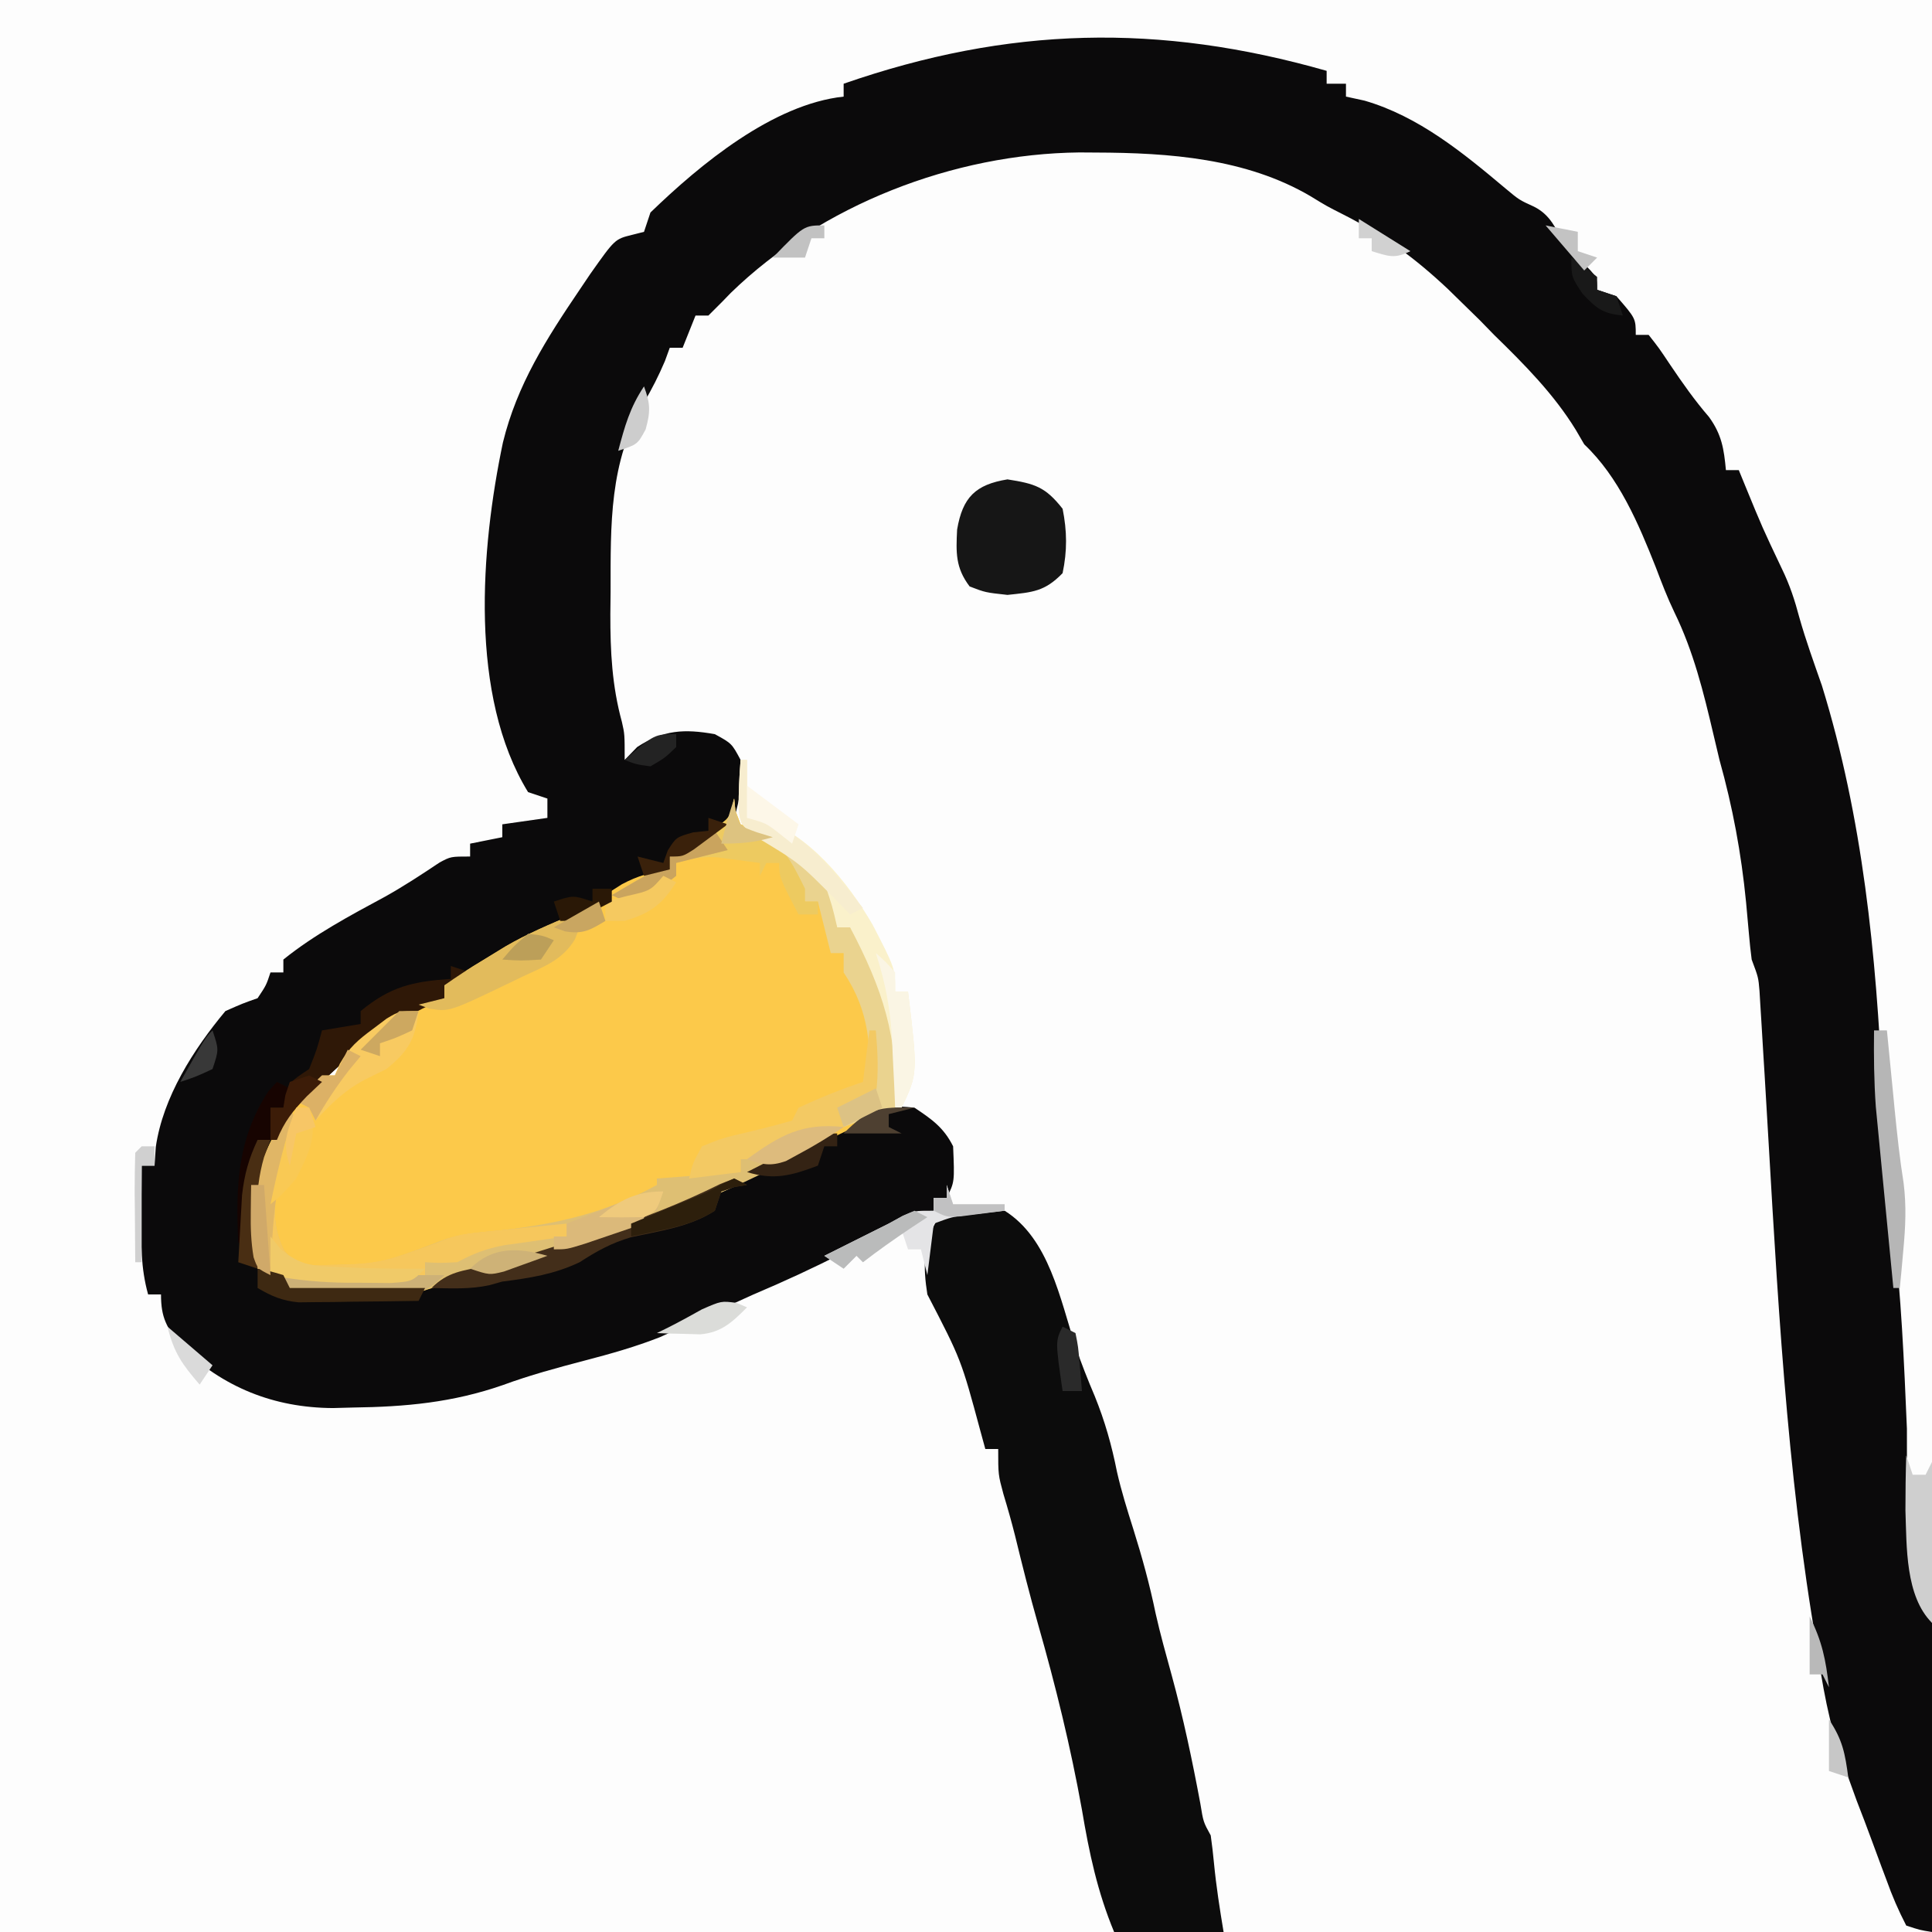
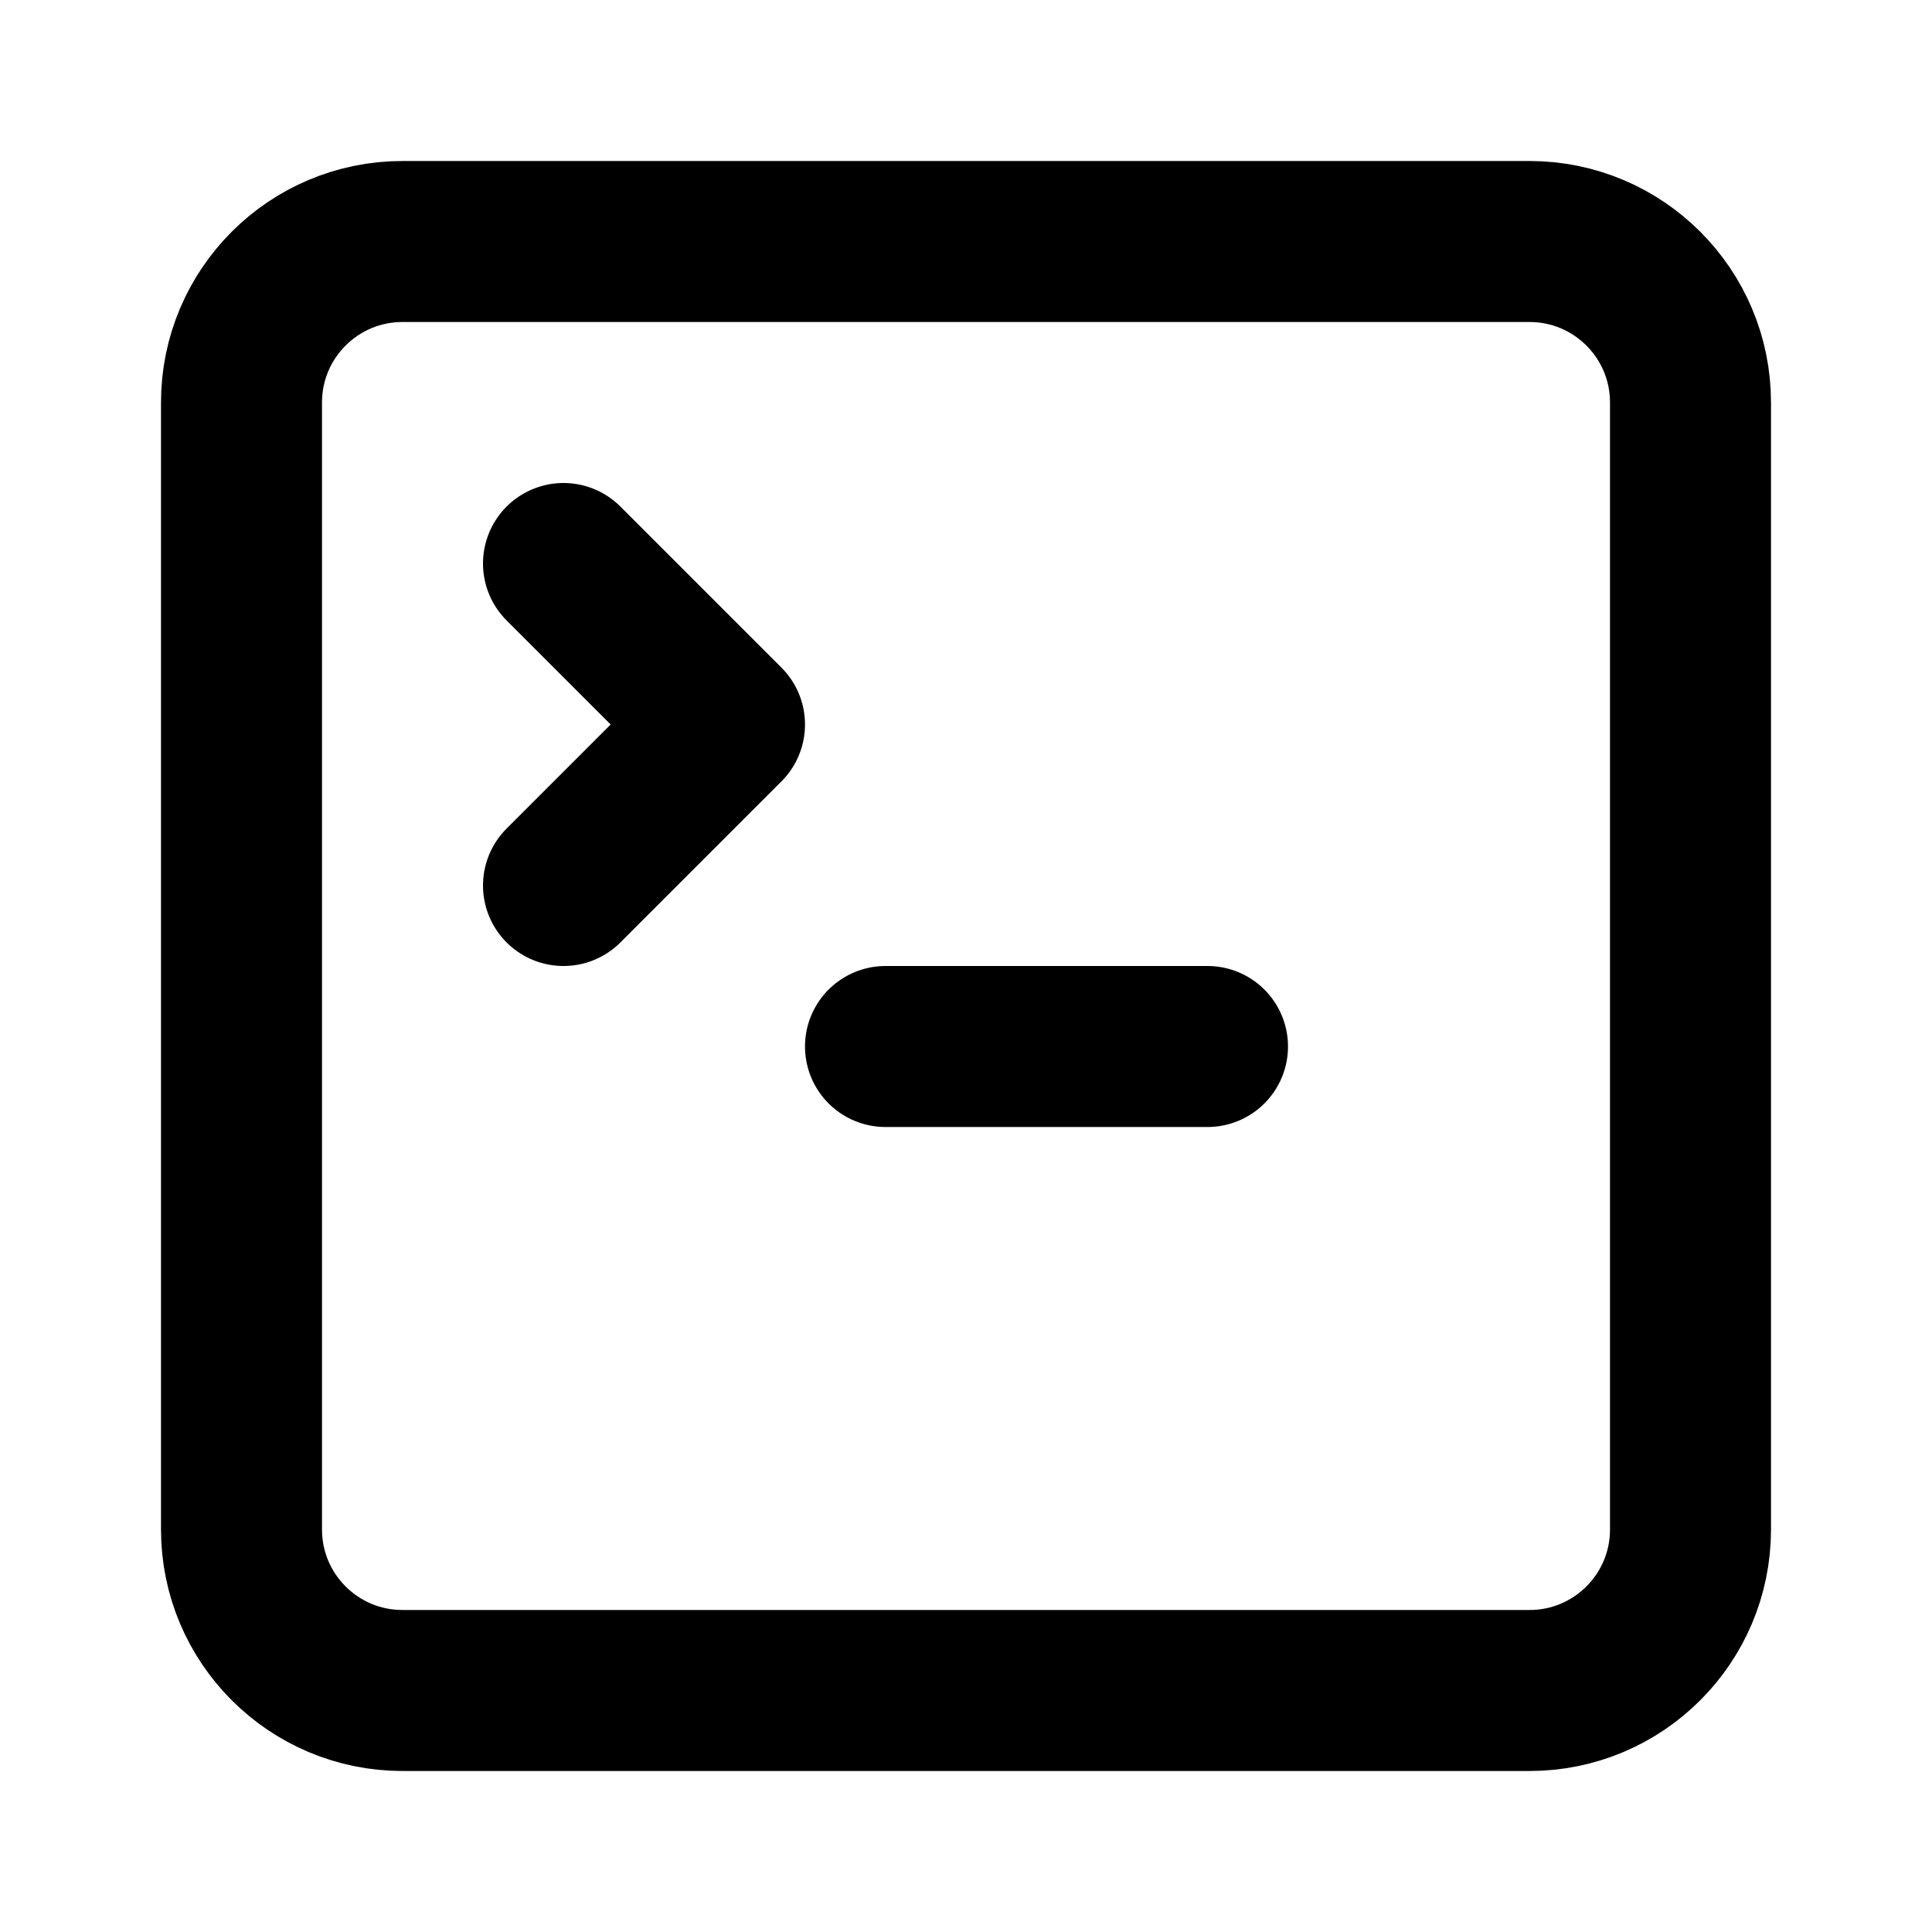
- <svg xmlns="http://www.w3.org/2000/svg" version="1.1" width="300" height="300">
-   <path d="M0 0 C99 0 198 0 300 0 C300 99 300 198 300 300 C201 300 102 300 0 300 C0 201 0 102 0 0 Z " fill="#FDFDFD" transform="translate(0,0)" />
-   <path d="M0 0 C99 0 198 0 300 0 C300 83.16 300 166.32 300 252 C293.913 245.913 295.516 231.022 295.166 222.683 C294.544 208.026 293.506 193.463 292.033 178.87 C291.326 171.781 290.794 164.744 290.562 157.625 C289.857 138.455 287.357 116.309 278.871 98.875 C277.546 96.023 276.826 93.028 276 90 C275.294 88.033 274.547 86.084 273.797 84.133 C272.424 80.458 271.217 76.728 270 73 C269.34 73 268.68 73 268 73 C267.536 71.639 267.536 71.639 267.062 70.25 C264.909 65.108 261.282 60.919 257.863 56.574 C256 54 256 54 256 52 C255.34 52 254.68 52 254 52 C252.656 50.007 251.325 48.006 250 46 C247.482 43.352 244.859 40.868 242.188 38.375 C240 36 240 36 240 33 C239.438 32.919 238.876 32.838 238.297 32.754 C235.264 31.759 233.614 30.078 231.25 27.938 C224.51 22.231 216.981 18.675 209 15 C209 14.34 209 13.68 209 13 C208.01 13 207.02 13 206 13 C206 12.34 206 11.68 206 11 C204.783 10.897 203.566 10.794 202.312 10.688 C198.43 10.272 194.8 9.472 191.023 8.488 C184.066 6.862 177.44 6.464 170.312 6.5 C168.49 6.502 168.49 6.502 166.63 6.504 C157.785 6.654 149.977 7.927 141.637 10.809 C137.996 12.001 134.788 12.574 131 13 C131 13.66 131 14.32 131 15 C130.466 15.219 129.933 15.438 129.383 15.664 C121.91 18.844 114.691 22.558 108.5 27.875 C106 30 106 30 104 30 C103.505 31.485 103.505 31.485 103 33 C98.543 37 98.543 37 96 37 C95.728 37.584 95.456 38.168 95.176 38.77 C94.018 40.967 92.73 42.746 91.188 44.688 C78.48 61.363 74.721 82.129 77.341 102.676 C77.759 105.422 78.234 108.147 78.75 110.875 C78.907 111.726 79.063 112.576 79.225 113.452 C80.232 118.225 81.22 120.713 85 124 C85 124.99 85 125.98 85 127 C81.535 127.495 81.535 127.495 78 128 C78 128.66 78 129.32 78 130 C76.35 130.33 74.7 130.66 73 131 C73 131.66 73 132.32 73 133 C71.927 133.516 70.855 134.031 69.75 134.562 C62.524 138.182 55.394 142.147 48.875 146.938 C46 149 46 149 44 149 C44 149.66 44 150.32 44 151 C42.539 152.508 42.539 152.508 40.625 154.125 C39.999 154.664 39.372 155.203 38.727 155.758 C37 157 37 157 35 157 C34.752 157.536 34.505 158.072 34.25 158.625 C33 161 33 161 31.125 163.688 C27.724 168.989 24.815 174.684 24 181 C23.34 181 22.68 181 22 181 C22.33 187.6 22.66 194.2 23 201 C23.66 201 24.32 201 25 201 C25.346 201.797 25.346 201.797 25.699 202.609 C29.015 209.791 33.191 213.002 40.367 216.136 C45.091 217.686 49.757 217.589 54.688 217.5 C55.743 217.491 56.799 217.482 57.886 217.472 C66.209 217.279 73.177 215.885 81 213 C86.024 211.514 91.083 210.185 96.156 208.879 C102.044 207.059 107.468 204.305 112.938 201.5 C116.647 199.616 120.322 197.767 124.25 196.375 C129.768 194.352 134.955 191.664 140.109 188.848 C142 188 142 188 145 188 C145 187.34 145 186.68 145 186 C145.66 186 146.32 186 147 186 C147.33 185.34 147.66 184.68 148 184 C148 184.99 148 185.98 148 187 C150.64 187 153.28 187 156 187 C156 187.33 156 187.66 156 188 C154.014 188.228 152.029 188.456 150.043 188.684 C147.806 188.972 147.806 188.972 145 190 C144.919 191.749 144.861 193.5 144.812 195.25 C144.778 196.225 144.743 197.199 144.707 198.203 C145.053 201.505 145.999 202.413 148 205 C148.987 207.668 149.873 210.282 150.688 213 C150.912 213.712 151.137 214.423 151.369 215.156 C152.432 218.618 153 221.347 153 225 C153.66 225 154.32 225 155 225 C157.743 234.084 160.37 243.169 162.616 252.39 C163.544 256.201 164.545 259.979 165.625 263.75 C167.199 269.435 168.094 275.178 169 281 C170.027 287.122 171.192 293.06 173 299 C173 299.33 173 299.66 173 300 C115.91 300 58.82 300 0 300 C0 201 0 102 0 0 Z " fill="#FDFDFD" transform="translate(0,0)" />
-   <path d="M0 0 C0 0.66 0 1.32 0 2 C0.99 2 1.98 2 3 2 C3 2.66 3 3.32 3 4 C3.949 4.206 4.897 4.412 5.875 4.625 C14.282 7.061 21.179 12.724 27.773 18.266 C29.901 20.043 29.901 20.043 32.199 21.09 C34.818 22.413 35.541 24.49 37 27 C38.33 28.33 38.33 28.33 39.688 29.688 C42 32 42 32 42 34 C42.99 34.33 43.98 34.66 45 35 C48 38.444 48 38.444 48 41 C48.66 41 49.32 41 50 41 C51.586 43.012 51.586 43.012 53.375 45.688 C55.288 48.521 57.138 51.159 59.375 53.75 C61.348 56.482 61.691 58.679 62 62 C62.66 62 63.32 62 64 62 C64.326 62.797 64.652 63.593 64.988 64.414 C67.666 70.941 67.666 70.941 70.688 77.312 C71.909 79.814 72.698 82.217 73.406 84.902 C74.416 88.468 75.68 91.951 76.902 95.449 C83.255 115.999 85.345 137.259 86.317 158.647 C86.646 165.745 87.149 172.763 87.992 179.82 C89.22 190.141 89.666 200.47 90.104 210.848 C90.095 226.356 90.095 226.356 94 241 C94.09 242.542 94.118 244.088 94.114 245.633 C94.113 246.594 94.113 247.555 94.113 248.545 C94.108 249.585 94.103 250.624 94.098 251.695 C94.096 253.289 94.096 253.289 94.093 254.915 C94.088 258.319 94.075 261.722 94.062 265.125 C94.057 267.428 94.053 269.732 94.049 272.035 C94.038 277.69 94.021 283.345 94 289 C92.1 288.694 92.1 288.694 90 288 C88.771 285.617 87.83 283.442 86.938 280.938 C86.679 280.252 86.421 279.566 86.155 278.859 C85.648 277.507 85.147 276.152 84.653 274.795 C83.901 272.728 83.107 270.677 82.312 268.625 C81.879 267.429 81.446 266.233 81 265 C80.617 263.983 80.617 263.983 80.227 262.945 C77.99 256.724 76.954 250.527 76 244 C75.773 242.609 75.545 241.219 75.316 239.828 C70.897 212.091 69.697 183.796 68.002 155.793 C67.942 154.831 67.883 153.868 67.821 152.876 C67.709 151.062 67.6 149.248 67.494 147.434 C67.444 146.628 67.393 145.822 67.341 144.992 C67.278 143.939 67.278 143.939 67.214 142.865 C67.039 140.773 67.039 140.773 66 138 C65.824 136.661 65.684 135.318 65.57 133.973 C65.499 133.187 65.428 132.401 65.354 131.591 C65.278 130.757 65.203 129.922 65.125 129.062 C64.377 121.46 63.059 114.363 61 107 C60.681 105.678 60.367 104.355 60.059 103.031 C58.521 96.475 56.964 90.145 53.992 84.062 C52.899 81.791 52.016 79.482 51.125 77.125 C48.427 70.31 45.384 63.098 40 58 C39.567 57.258 39.134 56.515 38.688 55.75 C35.265 50.172 30.67 45.55 26 41 C25.278 40.258 24.556 39.515 23.812 38.75 C22.42 37.389 22.42 37.389 21 36 C19.935 34.958 19.935 34.958 18.848 33.895 C13.762 29.098 8.786 25.443 2.543 22.289 C0 21 0 21 -2.512 19.461 C-12.521 13.584 -24.458 12.722 -35.812 12.688 C-36.671 12.682 -37.53 12.677 -38.414 12.671 C-57.941 12.885 -78.446 20.799 -92.527 34.484 C-92.972 34.943 -93.417 35.402 -93.875 35.875 C-94.576 36.576 -95.278 37.278 -96 38 C-96.66 38 -97.32 38 -98 38 C-98.66 39.65 -99.32 41.3 -100 43 C-100.66 43 -101.32 43 -102 43 C-102.371 44.021 -102.371 44.021 -102.75 45.062 C-103.728 47.36 -104.745 49.36 -106 51.5 C-111.424 60.877 -111.181 70.342 -111.188 80.938 C-111.2 82.066 -111.212 83.195 -111.225 84.357 C-111.235 90.169 -110.971 95.48 -109.431 101.1 C-109 103 -109 103 -109 107 C-108.041 106.01 -108.041 106.01 -107.062 105 C-102.97 102.327 -99.765 102.157 -95 103 C-92.375 104.438 -92.375 104.438 -91 107 C-90.725 110.193 -91.027 112.946 -92 116 C-94.91 119.153 -97.971 120.619 -102 122 C-102 122.66 -102 123.32 -102 124 C-103.671 124.804 -103.671 124.804 -105.375 125.625 C-108.712 127.285 -111.887 129.113 -115.062 131.062 C-118.934 133.427 -122.824 135.222 -127 137 C-129.136 138.289 -131.225 139.629 -133.301 141.012 C-135 142 -135 142 -137 142 C-137 142.66 -137 143.32 -137 144 C-137.652 144.303 -138.305 144.606 -138.977 144.918 C-146.698 148.619 -152.013 152.851 -158 159 C-158.487 159.438 -158.975 159.877 -159.477 160.328 C-163.718 164.982 -166.323 171.67 -166.375 177.938 C-166.24 180.72 -165.963 183.377 -165 186 C-164.01 186.33 -163.02 186.66 -162 187 C-161.505 187.99 -161.505 187.99 -161 189 C-157.937 189.054 -154.875 189.094 -151.812 189.125 C-150.516 189.15 -150.516 189.15 -149.193 189.176 C-144.56 189.211 -141.262 188.944 -137 187 C-135.654 186.678 -134.301 186.383 -132.945 186.105 C-117.376 182.794 -102.141 177.259 -88 170 C-86.537 169.271 -85.074 168.545 -83.609 167.82 C-79.731 165.898 -75.863 163.953 -72 162 C-69.147 160.573 -67.165 160.69 -64 161 C-61.3 162.8 -59.458 164.084 -58 167 C-57.769 172.538 -57.769 172.538 -59 175 C-59.66 175 -60.32 175 -61 175 C-61 175.66 -61 176.32 -61 177 C-62.011 177.423 -63.021 177.846 -64.062 178.281 C-67.785 179.877 -71.39 181.663 -75 183.5 C-79.607 185.845 -84.238 187.99 -89 190 C-90.836 190.827 -92.67 191.66 -94.5 192.5 C-95.923 193.146 -95.923 193.146 -97.375 193.805 C-99.421 194.736 -101.461 195.678 -103.5 196.625 C-107.334 198.131 -111.173 199.217 -115.156 200.254 C-119.46 201.383 -123.726 202.53 -127.902 204.07 C-135.722 206.788 -143.01 207.455 -151.25 207.562 C-152.255 207.589 -153.261 207.616 -154.297 207.643 C-163.456 207.599 -171.356 204.443 -178 198 C-180.118 195.005 -181 193.693 -181 190 C-181.66 190 -182.32 190 -183 190 C-184.15 185.91 -184.111 181.968 -184.062 177.75 C-184.058 177.005 -184.053 176.26 -184.049 175.492 C-184.037 173.661 -184.019 171.831 -184 170 C-183.34 170 -182.68 170 -182 170 C-181.907 168.577 -181.907 168.577 -181.812 167.125 C-180.696 159.359 -175.946 151.935 -171 146 C-168.312 144.812 -168.312 144.812 -166 144 C-164.656 141.983 -164.656 141.983 -164 140 C-163.34 140 -162.68 140 -162 140 C-162 139.34 -162 138.68 -162 138 C-157.19 134.123 -151.63 131.159 -146.207 128.234 C-143.287 126.601 -140.507 124.777 -137.727 122.918 C-136 122 -136 122 -133 122 C-133 121.34 -133 120.68 -133 120 C-130.525 119.505 -130.525 119.505 -128 119 C-128 118.34 -128 117.68 -128 117 C-125.69 116.67 -123.38 116.34 -121 116 C-121 115.01 -121 114.02 -121 113 C-121.99 112.67 -122.98 112.34 -124 112 C-133.183 97.035 -131.365 74.183 -127.906 57.707 C-125.711 48.729 -121.149 41.607 -116 34 C-115.186 32.792 -115.186 32.792 -114.355 31.559 C-110.518 26.128 -110.518 26.128 -107.887 25.477 C-107.264 25.319 -106.641 25.162 -106 25 C-105.505 23.515 -105.505 23.515 -105 22 C-97.238 14.49 -85.97 5.181 -75 4 C-75 3.34 -75 2.68 -75 2 C-49.397 -6.89 -26.041 -7.44 0 0 Z " fill="#0B0A0B" transform="translate(206,11)" />
-   <path d="M0 0 C0.062 0.619 0.124 1.238 0.188 1.875 C0.59 2.927 0.59 2.927 1 4 C1.681 4.268 2.361 4.536 3.062 4.812 C7.896 6.767 12.673 10.206 14.957 15.016 C15.5 16.938 15.5 16.938 16 20 C16.66 20 17.32 20 18 20 C21.955 27.5 25.208 34.169 25.078 42.793 C25.061 44.261 25.061 44.261 25.044 45.759 C25.029 46.498 25.015 47.238 25 48 C24.345 48.312 23.69 48.625 23.016 48.946 C20.01 50.38 17.005 51.815 14 53.25 C12.97 53.741 11.94 54.232 10.879 54.738 C9.867 55.222 8.855 55.705 7.812 56.203 C6.805 56.683 5.797 57.164 4.759 57.658 C2.533 58.741 0.357 59.875 -1.824 61.043 C-7.245 63.769 -13.063 65.528 -18.817 67.409 C-20.8 68.058 -22.78 68.717 -24.76 69.377 C-31.404 71.579 -38.062 73.647 -44.835 75.42 C-46.574 75.886 -48.292 76.431 -50 77 C-51.481 77.081 -52.966 77.108 -54.449 77.098 C-55.297 77.094 -56.144 77.091 -57.018 77.088 C-57.899 77.08 -58.78 77.071 -59.688 77.062 C-60.58 77.058 -61.473 77.053 -62.393 77.049 C-64.595 77.037 -66.798 77.021 -69 77 C-69.33 76.01 -69.66 75.02 -70 74 C-72.015 73.267 -72.015 73.267 -74 73 C-76.334 64.358 -74.912 58.568 -70.66 50.688 C-68.699 47.513 -66.939 45.286 -64 43 C-63.34 43 -62.68 43 -62 43 C-61.746 42.404 -61.492 41.809 -61.23 41.195 C-58.519 36.358 -53.259 33.125 -48 31.625 C-47.01 31.419 -46.02 31.212 -45 31 C-45 30.34 -45 29.68 -45 29 C-43.004 27.587 -41.032 26.313 -38.938 25.062 C-37.812 24.373 -36.687 23.683 -35.527 22.973 C-32.143 21.002 -28.603 19.533 -25 18 C-22.427 16.501 -19.934 14.913 -17.43 13.305 C-14.919 11.957 -12.805 11.409 -10 11 C-10 10.34 -10 9.68 -10 9 C-7.763 7.378 -5.423 5.977 -3.066 4.535 C-0.713 3.093 -0.713 3.093 0 0 Z " fill="#FCC94A" transform="translate(114,124)" />
-   <path d="M0 0 C6.92 4.345 8.603 13.74 11.02 21.109 C11.911 23.737 12.916 26.26 14 28.812 C15.573 32.698 16.625 36.418 17.438 40.52 C18.13 43.572 19.057 46.516 20 49.5 C21.357 53.821 22.527 58.083 23.441 62.516 C24.168 65.749 25.059 68.929 25.938 72.125 C27.742 78.716 29.131 85.335 30.387 92.051 C30.851 94.916 30.851 94.916 32 97 C32.203 98.412 32.365 99.83 32.5 101.25 C32.852 104.892 33.394 108.365 34 112 C28.39 112 22.78 112 17 112 C14.391 105.715 13.124 99.691 12 93 C10.242 83.234 7.92 73.783 5.199 64.25 C3.899 59.689 2.747 55.097 1.625 50.488 C1.076 48.304 0.466 46.155 -0.188 44 C-1 41 -1 41 -1 37 C-1.66 37 -2.32 37 -3 37 C-3.254 36.071 -3.508 35.141 -3.77 34.184 C-6.754 23.118 -6.754 23.118 -12 13 C-12.67 8.77 -12.683 5.167 -10.5 1.438 C-6.984 -0.584 -3.893 -0.841 0 0 Z " fill="#0C0C0C" transform="translate(156,188)" />
-   <path d="M0 0 C1 2 1 2 0.441 4.102 C0.151 4.934 -0.139 5.767 -0.438 6.625 C-2.084 11.875 -3.524 17.036 -0.867 22.203 C0.925 24.27 0.925 24.27 3.891 24.461 C13.678 24.371 13.678 24.371 22.707 20.988 C25.92 19.604 29.179 19.398 32.625 19.062 C41.386 18.086 49.204 16.308 57 12 C57 11.67 57 11.34 57 11 C61.29 10.67 65.58 10.34 70 10 C70 9.34 70 8.68 70 8 C75.506 4.504 79.408 2.299 86 3 C72.926 11.716 57.488 17.278 42.688 22.25 C41.673 22.592 40.659 22.933 39.614 23.285 C34.399 25.003 29.235 26.511 23.851 27.597 C21.785 28.012 21.785 28.012 19 29 C17.519 29.081 16.034 29.108 14.551 29.098 C13.703 29.094 12.856 29.091 11.982 29.088 C11.101 29.08 10.22 29.071 9.312 29.062 C8.42 29.058 7.527 29.053 6.607 29.049 C4.405 29.037 2.202 29.021 0 29 C-0.33 28.01 -0.66 27.02 -1 26 C-3.015 25.267 -3.015 25.267 -5 25 C-7.672 15.109 -4.99 8.777 0 0 Z " fill="#DEBF73" transform="translate(45,172)" />
-   <path d="M0 0 C4.259 0.672 5.884 1.153 8.562 4.562 C9.26 8.028 9.291 11.1 8.562 14.562 C5.787 17.422 3.937 17.523 0 17.938 C-3.438 17.562 -3.438 17.562 -5.875 16.625 C-8.077 13.719 -7.997 11.37 -7.816 7.793 C-6.962 2.764 -4.947 0.81 0 0 Z " fill="#161616" transform="translate(156.4375,74.4375)" />
-   <path d="M0 0 C1 2 1 2 0.441 4.102 C0.151 4.934 -0.139 5.767 -0.438 6.625 C-2.084 11.875 -3.524 17.036 -0.867 22.203 C0.925 24.27 0.925 24.27 3.891 24.461 C13.751 24.273 13.751 24.273 22.913 20.969 C25.143 19.934 26.89 19.611 29.328 19.367 C30.527 19.242 30.527 19.242 31.75 19.113 C32.987 18.995 32.987 18.995 34.25 18.875 C35.09 18.789 35.931 18.702 36.797 18.613 C38.864 18.402 40.932 18.2 43 18 C43 18.66 43 19.32 43 20 C42.108 20.121 41.216 20.242 40.297 20.367 C39.126 20.535 37.956 20.702 36.75 20.875 C35.59 21.037 34.43 21.2 33.234 21.367 C30.385 21.925 28.516 22.652 26 24 C23.25 24.125 23.25 24.125 21 24 C21 24.66 21 25.32 21 26 C17.919 27.541 14.69 27.143 11.312 27.125 C10.617 27.129 9.922 27.133 9.205 27.137 C4.705 27.128 0.44 26.733 -4 26 C-6.374 21.4 -6.902 17.052 -6 12 C-4.278 7.835 -2.226 3.915 0 0 Z M43 17 C45 18 45 18 45 18 Z " fill="#F6C75C" transform="translate(45,172)" />
-   <path d="M0 0 C0.33 0 0.66 0 1 0 C1 2.97 1 5.94 1 9 C2.021 9.062 2.021 9.062 3.062 9.125 C10.491 11.338 16.704 19.036 20.484 25.562 C24 32.357 24 32.357 24 36 C24.66 36 25.32 36 26 36 C27.517 48.67 27.517 48.67 25 54 C24.67 54 24.34 54 24 54 C23.902 53.022 23.804 52.043 23.703 51.035 C22.923 44.197 22.134 38.015 18.902 31.832 C17.955 29.909 17.45 28.091 17 26 C16.34 26 15.68 26 15 26 C14.781 25.481 14.562 24.961 14.336 24.426 C11.552 18.303 8.538 14.461 2.125 11.812 C0 10 0 10 -0.309 7.594 C-0.312 5.043 -0.215 2.541 0 0 Z " fill="#FAF1CB" transform="translate(115,118)" />
-   <path d="M0 0 C3.683 1.841 5.47 2.88 8 6 C9.25 9.75 9.25 9.75 10 13 C10.66 13 11.32 13 12 13 C17.037 22.553 19.551 30.085 19 41 C16.36 41.99 13.72 42.98 11 44 C10.505 42.515 10.505 42.515 10 41 C11.65 40.34 13.3 39.68 15 39 C15.257 31.771 15.137 26.205 11 20 C11 19.01 11 18.02 11 17 C10.34 17 9.68 17 9 17 C8.34 14.36 7.68 11.72 7 9 C6.34 9 5.68 9 5 9 C3.35 6.03 1.7 3.06 0 0 Z " fill="#EAD38F" transform="translate(120,131)" />
-   <path d="M0 0 C0.99 0.33 1.98 0.66 3 1 C1.02 1.99 1.02 1.99 -1 3 C-1 3.66 -1 4.32 -1 5 C-1.652 5.303 -2.305 5.606 -2.977 5.918 C-10.698 9.619 -16.013 13.851 -22 20 C-22.557 20.516 -23.114 21.031 -23.688 21.562 C-25.214 23.235 -26.078 24.942 -27 27 C-27.33 27 -27.66 27 -28 27 C-28 25.35 -28 23.7 -28 22 C-27.34 22 -26.68 22 -26 22 C-25.845 21.072 -25.845 21.072 -25.688 20.125 C-25 18 -25 18 -22 16 C-20.787 12.946 -20.787 12.946 -20 10 C-18.02 9.67 -16.04 9.34 -14 9 C-14 8.34 -14 7.68 -14 7 C-9.38 3.189 -5.933 2.409 0 2 C0 1.34 0 0.68 0 0 Z " fill="#2F1807" transform="translate(70,150)" />
-   <path d="M0 0 C0.33 0 0.66 0 1 0 C1.285 3.378 1.462 6.633 1 10 C-1.5 12 -1.5 12 -4 13 C-4 13.66 -4 14.32 -4 15 C-4.592 15.11 -5.183 15.219 -5.793 15.332 C-10.457 16.268 -13.991 17.327 -18 20 C-18.66 20 -19.32 20 -20 20 C-20 20.66 -20 21.32 -20 22 C-23.96 22.495 -23.96 22.495 -28 23 C-27.441 20.637 -27.441 20.637 -26 18 C-22.777 16.707 -22.777 16.707 -18.938 15.812 C-16.613 15.258 -14.296 14.665 -12 14 C-11.67 13.34 -11.34 12.68 -11 12 C-7.708 10.476 -4.441 9.147 -1 8 C-0.67 5.36 -0.34 2.72 0 0 Z " fill="#F3C963" transform="translate(135,160)" />
-   <path d="M0 0 C0.33 0.99 0.66 1.98 1 3 C0.381 3.083 -0.237 3.165 -0.875 3.25 C-1.576 3.498 -2.277 3.745 -3 4 C-3.233 4.601 -3.467 5.201 -3.707 5.82 C-5.613 9.033 -8.539 10.107 -11.812 11.625 C-12.429 11.924 -13.046 12.223 -13.682 12.531 C-23.241 17.123 -23.241 17.123 -26.312 16.625 C-27.148 16.316 -27.148 16.316 -28 16 C-26.68 15.67 -25.36 15.34 -24 15 C-24 14.34 -24 13.68 -24 13 C-22.004 11.587 -20.032 10.313 -17.938 9.062 C-16.812 8.373 -15.687 7.683 -14.527 6.973 C-11.128 4.996 -7.636 3.491 -4 2 C-2.66 1.347 -1.323 0.688 0 0 Z " fill="#E2BB5C" transform="translate(93,140)" />
-   <path d="M0 0 C0.062 0.619 0.124 1.238 0.188 1.875 C0.456 2.576 0.724 3.277 1 4 C1.742 4.247 2.485 4.495 3.25 4.75 C7.353 6.615 9.056 10.029 11 14 C11 14.66 11 15.32 11 16 C11.66 16 12.32 16 13 16 C13 16.66 13 17.32 13 18 C12.01 18 11.02 18 10 18 C7 12.25 7 12.25 7 10 C6.34 10 5.68 10 5 10 C4.67 10.66 4.34 11.32 4 12 C4 11.34 4 10.68 4 10 C2.585 9.803 1.168 9.618 -0.25 9.438 C-1.039 9.333 -1.828 9.229 -2.641 9.121 C-5.005 9 -6.751 9.304 -9 10 C-9 10.66 -9 11.32 -9 12 C-14.142 16.09 -14.142 16.09 -17.375 15.75 C-17.911 15.502 -18.448 15.255 -19 15 C-12.25 11 -12.25 11 -10 11 C-10 10.34 -10 9.68 -10 9 C-7.763 7.378 -5.423 5.977 -3.066 4.535 C-0.713 3.093 -0.713 3.093 0 0 Z " fill="#EDCA60" transform="translate(114,124)" />
-   <path d="M0 0 C0.66 0.33 1.32 0.66 2 1 C1.361 1.103 0.721 1.206 0.062 1.312 C-0.618 1.539 -1.299 1.766 -2 2 C-2.33 2.99 -2.66 3.98 -3 5 C-6.906 7.535 -11.546 8.13 -16.027 9.121 C-19.085 10.025 -21.337 11.272 -24 13 C-27.955 14.874 -31.672 15.449 -36 16 C-36.66 16.186 -37.32 16.371 -38 16.562 C-40.998 17.218 -43.944 17.059 -47 17 C-44.459 14.459 -42.139 14.317 -38.706 13.612 C-33.587 12.454 -28.619 10.789 -23.625 9.188 C-22.036 8.692 -22.036 8.692 -20.414 8.186 C-14.077 6.163 -8.121 3.803 -2.158 0.849 C-1.446 0.569 -0.734 0.289 0 0 Z " fill="#432E1A" transform="translate(114,183)" />
-   <path d="M0 0 C-0.482 4.341 -1.612 6.253 -5 9 C-5.969 9.474 -6.939 9.949 -7.938 10.438 C-11.32 12.163 -13.445 14.219 -16 17 C-16.33 16.34 -16.66 15.68 -17 15 C-17.66 14.67 -18.32 14.34 -19 14 C-17.71 12.624 -16.373 11.292 -15 10 C-14.34 10 -13.68 10 -13 10 C-12.751 9.407 -12.502 8.814 -12.246 8.203 C-10.82 5.682 -9.384 4.462 -7.062 2.75 C-6.028 1.969 -6.028 1.969 -4.973 1.172 C-3 0 -3 0 0 0 Z " fill="#F8CA61" transform="translate(65,157)" />
-   <path d="M0 0 C0.33 0.99 0.66 1.98 1 3 C3.64 3 6.28 3 9 3 C9 3.33 9 3.66 9 4 C7.014 4.228 5.029 4.456 3.043 4.684 C0.806 4.972 0.806 4.972 -2 6 C-2.33 8.64 -2.66 11.28 -3 14 C-3.33 12.68 -3.66 11.36 -4 10 C-4.66 10 -5.32 10 -6 10 C-6.33 9.01 -6.66 8.02 -7 7 C-8.98 8.65 -10.96 10.3 -13 12 C-13.33 11.67 -13.66 11.34 -14 11 C-14.66 11.66 -15.32 12.32 -16 13 C-16.99 12.34 -17.98 11.68 -19 11 C-15.667 9.333 -12.333 7.667 -9 6 C-8.294 5.616 -7.587 5.232 -6.859 4.836 C-5 4 -5 4 -2 4 C-2 3.34 -2 2.68 -2 2 C-1.34 2 -0.68 2 0 2 C0 1.34 0 0.68 0 0 Z " fill="#E4E4E6" transform="translate(147,184)" />
-   <path d="M0 0 C0.33 0.99 0.66 1.98 1 3 C1.66 3 2.32 3 3 3 C3.33 2.34 3.66 1.68 4 1 C4 9.25 4 17.5 4 26 C-0.161 21.839 0.079 14.183 -0.125 8.539 C-0.125 5.69 -0.091 2.848 0 0 Z " fill="#CFCFCF" transform="translate(296,226)" />
-   <path d="M0 0 C0.66 0 1.32 0 2 0 C2.055 0.569 2.111 1.138 2.168 1.725 C2.423 4.338 2.68 6.95 2.938 9.562 C3.025 10.458 3.112 11.353 3.201 12.275 C3.581 16.114 3.985 19.908 4.594 23.719 C5.03 27.246 4.89 30.403 4.562 33.938 C4.461 35.081 4.359 36.224 4.254 37.402 C4.17 38.26 4.086 39.117 4 40 C3.67 40 3.34 40 3 40 C2.568 35.59 2.141 31.179 1.718 26.768 C1.574 25.27 1.429 23.773 1.282 22.275 C1.07 20.111 0.863 17.946 0.656 15.781 C0.531 14.483 0.405 13.184 0.275 11.846 C-0.009 7.87 -0.047 3.984 0 0 Z " fill="#B6B6B6" transform="translate(291,160)" />
-   <path d="M0 0 C1 2 1 2 0.477 3.891 C0.196 4.669 -0.085 5.448 -0.375 6.25 C-2.457 12.733 -2.717 19.234 -3 26 C-3.66 25.67 -4.32 25.34 -5 25 C-7.375 17.797 -6.365 12.144 -3 5.438 C-2.017 3.616 -1.023 1.8 0 0 Z " fill="#E0B666" transform="translate(45,172)" />
-   <path d="M0 0 C-0.33 0.99 -0.66 1.98 -1 3 C-1.66 3 -2.32 3 -3 3 C-3 3.66 -3 4.32 -3 5 C-4.957 5.67 -6.916 6.336 -8.875 7 C-9.966 7.371 -11.056 7.742 -12.18 8.125 C-15 9 -15 9 -17 9 C-17 8.34 -17 7.68 -17 7 C-16.34 7 -15.68 7 -15 7 C-15 6.34 -15 5.68 -15 5 C-12.877 4.163 -10.751 3.33 -8.625 2.5 C-7.442 2.036 -6.258 1.572 -5.039 1.094 C-2 0 -2 0 0 0 Z " fill="#DBB97A" transform="translate(103,185)" />
-   <path d="M0 0 C0.33 0 0.66 0 1 0 C1 2.97 1 5.94 1 9 C2.021 9.062 2.021 9.062 3.062 9.125 C9.939 11.173 14.632 17.592 19 23 C18.34 23.33 17.68 23.66 17 24 C16.319 23.299 15.639 22.598 14.938 21.875 C9.102 15.956 9.102 15.956 2.062 11.75 C0 10 0 10 -0.305 7.598 C-0.312 5.045 -0.215 2.543 0 0 Z " fill="#F7EDCF" transform="translate(115,118)" />
-   <path d="M0 0 C8.25 0 16.5 0 25 0 C22.72 2.28 21.131 2.938 17.915 3.114 C17.135 3.108 16.355 3.103 15.551 3.098 C14.703 3.094 13.856 3.091 12.982 3.088 C12.101 3.08 11.22 3.071 10.312 3.062 C9.42 3.058 8.527 3.053 7.607 3.049 C5.405 3.037 3.202 3.021 1 3 C0.67 2.01 0.34 1.02 0 0 Z " fill="#CDB177" transform="translate(44,198)" />
-   <path d="M0 0 C0.777 0.967 0.777 0.967 1.57 1.953 C4.746 4.628 6.766 4.591 10.875 4.75 C12.069 4.807 13.262 4.863 14.492 4.922 C17.663 4.992 20.828 5.019 24 5 C22 7 22 7 18.516 7.23 C17.094 7.226 15.672 7.212 14.25 7.188 C13.546 7.187 12.842 7.186 12.117 7.186 C7.979 7.151 4.075 6.801 0 6 C0 4.02 0 2.04 0 0 Z " fill="#F0CA68" transform="translate(42,192)" />
-   <path d="M0 0 C1.5 1.312 1.5 1.312 3 3 C3 3.99 3 4.98 3 6 C3.66 6 4.32 6 5 6 C6.517 18.67 6.517 18.67 4 24 C3.67 24 3.34 24 3 24 C2.927 22.281 2.927 22.281 2.852 20.527 C2.776 18.997 2.701 17.467 2.625 15.938 C2.579 14.809 2.579 14.809 2.531 13.658 C2.279 8.81 1.508 4.617 0 0 Z " fill="#FAF5E4" transform="translate(136,148)" />
-   <path d="M0 0 C0.66 0.33 1.32 0.66 2 1 C1.67 1.99 1.34 2.98 1 4 C0.34 4 -0.32 4 -1 4 C-1 5.65 -1 7.3 -1 9 C-1.66 9 -2.32 9 -3 9 C-3.66 14.28 -4.32 19.56 -5 25 C-5.33 25 -5.66 25 -6 25 C-6.396 16.339 -6.191 8.846 -1.312 1.438 C-0.879 0.963 -0.446 0.489 0 0 Z " fill="#170401" transform="translate(43,168)" />
-   <path d="M0 0 C0.66 0 1.32 0 2 0 C3.43 4.289 1.968 7.056 0 11 C-2.188 13.5 -2.188 13.5 -4 15 C-2.932 9.886 -1.769 4.928 0 0 Z " fill="#F9C954" transform="translate(46,172)" />
-   <path d="M0 0 C0.66 0.99 1.32 1.98 2 3 C-0.64 3.66 -3.28 4.32 -6 5 C-6 5.66 -6 6.32 -6 7 C-11.142 11.09 -11.142 11.09 -14.375 10.75 C-14.911 10.502 -15.447 10.255 -16 10 C-9.25 6 -9.25 6 -7 6 C-7 5.34 -7 4.68 -7 4 C-4.69 2.68 -2.38 1.36 0 0 Z " fill="#CAA45E" transform="translate(111,129)" />
-   <path d="M0 0 C1.938 0.375 1.938 0.375 4 1 C4.33 1.66 4.66 2.32 5 3 C11.93 3 18.86 3 26 3 C25.67 3.66 25.34 4.32 25 5 C21.583 5.058 18.167 5.094 14.75 5.125 C13.298 5.15 13.298 5.15 11.816 5.176 C10.415 5.185 10.415 5.185 8.984 5.195 C8.126 5.206 7.267 5.216 6.382 5.227 C3.821 4.983 2.205 4.29 0 3 C0 2.01 0 1.02 0 0 Z " fill="#3E2912" transform="translate(40,197)" />
-   <path d="M0 0 C0.66 0.33 1.32 0.66 2 1 C1.361 1.103 0.721 1.206 0.062 1.312 C-0.618 1.539 -1.299 1.766 -2 2 C-2.33 2.99 -2.66 3.98 -3 5 C-5.773 6.755 -8.557 7.468 -11.75 8.125 C-12.549 8.293 -13.348 8.46 -14.172 8.633 C-14.775 8.754 -15.378 8.875 -16 9 C-16 8.34 -16 7.68 -16 7 C-15.18 6.662 -14.36 6.325 -13.516 5.977 C-12.438 5.531 -11.36 5.085 -10.25 4.625 C-8.649 3.964 -8.649 3.964 -7.016 3.289 C-4.086 2.091 -4.086 2.091 -1.734 0.773 C-1.162 0.518 -0.59 0.263 0 0 Z " fill="#2D1F0C" transform="translate(114,183)" />
-   <path d="M0 0 C0 0.66 0 1.32 0 2 C-0.66 2 -1.32 2 -2 2 C-2.33 2.99 -2.66 3.98 -3 5 C-7.097 6.546 -9.819 7.292 -14 6 C-12.044 4.995 -10.085 3.996 -8.125 3 C-6.489 2.165 -6.489 2.165 -4.82 1.312 C-2 0 -2 0 0 0 Z " fill="#342314" transform="translate(130,176)" />
-   <path d="M0 0 C-2.293 1.529 -4.512 2.898 -6.938 4.188 C-7.607 4.552 -8.276 4.917 -8.965 5.293 C-11.391 6.136 -12.613 5.839 -15 5 C-9.838 1.246 -6.44 -0.671 0 0 Z " fill="#DDBB7D" transform="translate(131,175)" />
-   <path d="M0 0 C0.66 0.33 1.32 0.66 2 1 C1.093 1.598 0.185 2.196 -0.75 2.812 C-3.229 4.481 -5.633 6.179 -8 8 C-8.33 7.67 -8.66 7.34 -9 7 C-9.66 7.66 -10.32 8.32 -11 9 C-11.99 8.34 -12.98 7.68 -14 7 C-10.667 5.333 -7.333 3.667 -4 2 C-3.273 1.595 -2.546 1.19 -1.797 0.773 C-0.907 0.391 -0.907 0.391 0 0 Z " fill="#BABBBB" transform="translate(142,188)" />
-   <path d="M0 0 C0.66 0 1.32 0 2 0 C1.67 0.887 1.34 1.774 1 2.688 C-0.65 8.313 -0.157 14.198 0 20 C-0.99 19.67 -1.98 19.34 -3 19 C-2.885 16.77 -2.758 14.541 -2.625 12.312 C-2.555 11.071 -2.486 9.83 -2.414 8.551 C-2.036 5.307 -1.38 2.934 0 0 Z " fill="#492E13" transform="translate(40,177)" />
-   <path d="M0 0 C0.99 0.33 1.98 0.66 3 1 C1.879 1.839 0.753 2.671 -0.375 3.5 C-1.315 4.196 -1.315 4.196 -2.273 4.906 C-4 6 -4 6 -6 6 C-6 6.66 -6 7.32 -6 8 C-7.32 8.33 -8.64 8.66 -10 9 C-10.33 8.01 -10.66 7.02 -11 6 C-9.68 6.33 -8.36 6.66 -7 7 C-6.773 6.361 -6.546 5.721 -6.312 5.062 C-5 3 -5 3 -2.375 2.25 C-1.591 2.167 -0.807 2.085 0 2 C0 1.34 0 0.68 0 0 Z " fill="#3A210B" transform="translate(110,127)" />
-   <path d="M0 0 C0.66 0 1.32 0 2 0 C2.33 4.62 2.66 9.24 3 14 C1 13 1 13 0.379 11.234 C-0.024 8.858 -0.098 6.658 -0.062 4.25 C-0.053 3.451 -0.044 2.652 -0.035 1.828 C-0.024 1.225 -0.012 0.622 0 0 Z " fill="#D0A969" transform="translate(39,184)" />
-   <path d="M0 0 C0.66 0.33 1.32 0.66 2 1 C1.402 1.722 0.804 2.444 0.188 3.188 C-1.774 5.71 -3.417 8.23 -5 11 C-5.33 10.34 -5.66 9.68 -6 9 C-6.66 8.67 -7.32 8.34 -8 8 C-6.71 6.624 -5.373 5.292 -4 4 C-3.34 4 -2.68 4 -2 4 C-1.34 2.68 -0.68 1.36 0 0 Z " fill="#DCB166" transform="translate(54,163)" />
-   <path d="M0 0 C0.536 0.227 1.073 0.454 1.625 0.688 C-0.664 2.976 -2.33 4.597 -5.637 4.883 C-6.837 4.848 -6.837 4.848 -8.062 4.812 C-9.275 4.785 -9.275 4.785 -10.512 4.758 C-11.434 4.723 -11.434 4.723 -12.375 4.688 C-11.777 4.392 -11.179 4.097 -10.562 3.793 C-8.81 2.907 -7.087 1.963 -5.375 1 C-2.375 -0.312 -2.375 -0.312 0 0 Z " fill="#DBDCD9" transform="translate(114.375,202.3125)" />
-   <path d="M0 0 C0.66 0.33 1.32 0.66 2 1 C-0.209 4.487 -2.047 5.814 -6 7 C-6.99 7 -7.98 7 -9 7 C-9 6.01 -9 5.02 -9 4 C-7.886 3.711 -6.772 3.422 -5.625 3.125 C-1.997 2.308 -1.997 2.308 0 0 Z " fill="#F5C960" transform="translate(103,136)" />
-   <path d="M0 0 C0.66 0.33 1.32 0.66 2 1 C1.216 1.742 0.432 2.485 -0.375 3.25 C-2.565 5.544 -3.827 7.122 -5 10 C-5.33 10 -5.66 10 -6 10 C-6 8.35 -6 6.7 -6 5 C-5.34 5 -4.68 5 -4 5 C-3.897 4.361 -3.794 3.721 -3.688 3.062 C-3.461 2.382 -3.234 1.701 -3 1 C-2.01 0.67 -1.02 0.34 0 0 Z " fill="#3C1C08" transform="translate(48,167)" />
-   <path d="M0 0 C2.64 1.98 5.28 3.96 8 6 C7.67 6.99 7.34 7.98 7 9 C6.103 8.288 6.103 8.288 5.188 7.562 C2.996 5.835 2.996 5.835 0 5 C0 3.35 0 1.7 0 0 Z " fill="#FDF7E8" transform="translate(116,122)" />
-   <path d="M0 0 C0.99 0 1.98 0 3 0 C2.67 0.99 2.34 1.98 2 3 C-0.562 4.188 -0.562 4.188 -3 5 C-3 5.66 -3 6.32 -3 7 C-3.99 6.67 -4.98 6.34 -6 6 C-4 4 -2 2 0 0 Z " fill="#CDA860" transform="translate(62,157)" />
-   <path d="M0 0 C0.66 0.33 1.32 0.66 2 1 C2.414 3.066 2.414 3.066 2.625 5.562 C2.7 6.389 2.775 7.215 2.852 8.066 C2.925 9.024 2.925 9.024 3 10 C2.01 10 1.02 10 0 10 C-1.125 2.25 -1.125 2.25 0 0 Z " fill="#2A2A2A" transform="translate(165,206)" />
-   <path d="M0 0 C0.66 0 1.32 0 2 0 C2 0.99 2 1.98 2 3 C1.34 3 0.68 3 0 3 C0 7.95 0 12.9 0 18 C-0.33 18 -0.66 18 -1 18 C-1.027 15.187 -1.047 12.375 -1.062 9.562 C-1.071 8.76 -1.079 7.958 -1.088 7.131 C-1.097 5.087 -1.052 3.043 -1 1 C-0.67 0.67 -0.34 0.34 0 0 Z " fill="#D0D0D0" transform="translate(22,178)" />
-   <path d="M0 0 C2 1.375 2 1.375 4 3 C4 3.66 4 4.32 4 5 C4.99 5.33 5.98 5.66 7 6 C7.33 6.99 7.66 7.98 8 9 C4.865 8.664 3.975 7.973 1.75 5.625 C0 3 0 3 0 0 Z " fill="#191919" transform="translate(244,40)" />
-   <path d="M0 0 C-1 3 -1 3 -3 4 C-5.333 4.04 -7.667 4.043 -10 4 C-6.747 1.328 -4.239 0 0 0 Z " fill="#EFCA7C" transform="translate(103,185)" />
-   <path d="M0 0 C-1.32 0.33 -2.64 0.66 -4 1 C-4 1.66 -4 2.32 -4 3 C-3.34 3.33 -2.68 3.66 -2 4 C-4.97 4 -7.94 4 -11 4 C-6.988 -0.012 -5.526 -0.12 0 0 Z " fill="#4E4031" transform="translate(142,172)" />
-   <path d="M0 0 C0.062 0.619 0.124 1.238 0.188 1.875 C0.829 4.278 0.829 4.278 3.562 5.25 C4.367 5.497 5.171 5.745 6 6 C3.108 6.826 1.113 7 -2 7 C-1.424 4.614 -0.778 2.333 0 0 Z " fill="#DDC380" transform="translate(114,124)" />
-   <path d="M0 0 C0.987 2.666 1.028 3.901 0.25 6.688 C-1 9 -1 9 -4 10 C-2.998 6.207 -2.19 3.285 0 0 Z " fill="#CDCDCD" transform="translate(100,60)" />
-   <path d="M0 0 C0.99 0 1.98 0 3 0 C3 0.66 3 1.32 3 2 C-2.75 5 -2.75 5 -5 5 C-5.33 4.01 -5.66 3.02 -6 2 C-3 1 -3 1 0 2 C0 1.34 0 0.68 0 0 Z " fill="#2A1806" transform="translate(92,138)" />
-   <path d="M0 0 C2.31 1.98 4.62 3.96 7 6 C6.01 7.485 6.01 7.485 5 9 C2.284 5.846 1.032 4.126 0 0 Z " fill="#DADADA" transform="translate(26,206)" />
-   <path d="M0 0 C1 3 1 3 0 6 C-2.562 7.188 -2.562 7.188 -5 8 C-1.125 1.125 -1.125 1.125 0 0 Z " fill="#383838" transform="translate(33,160)" />
-   <path d="M0 0 C2.25 0.25 2.25 0.25 4 1 C3.01 2.485 3.01 2.485 2 4 C-1.125 4.188 -1.125 4.188 -4 4 C-2.25 1.938 -2.25 1.938 0 0 Z " fill="#BC9F59" transform="translate(82,145)" />
-   <path d="M0 0 C0.33 0.99 0.66 1.98 1 3 C-1.354 4.429 -2.48 5.087 -5.25 4.625 C-5.827 4.419 -6.405 4.213 -7 4 C-4.69 2.68 -2.38 1.36 0 0 Z " fill="#C9A661" transform="translate(93,140)" />
-   <path d="M0 0 C1.952 3.904 2.506 6.722 3 11 C2.67 10.34 2.34 9.68 2 9 C1.34 9 0.68 9 0 9 C0 6.03 0 3.06 0 0 Z " fill="#B9B9B9" transform="translate(281,251)" />
-   <path d="M0 0 C-1.433 0.532 -2.872 1.05 -4.312 1.562 C-5.513 1.998 -5.513 1.998 -6.738 2.441 C-9 3 -9 3 -12 2 C-8.519 -1.481 -4.511 -1.299 0 0 Z " fill="#CEB277" transform="translate(85,195)" />
-   <path d="M0 0 C2.475 0.495 2.475 0.495 5 1 C5 1.99 5 2.98 5 4 C5.99 4.33 6.98 4.66 8 5 C7.34 5.66 6.68 6.32 6 7 C4.02 4.69 2.04 2.38 0 0 Z " fill="#C3C3C3" transform="translate(240,35)" />
-   <path d="M0 0 C2.64 1.65 5.28 3.3 8 5 C5.509 6.245 4.589 5.777 2 5 C2 4.34 2 3.68 2 3 C1.34 3 0.68 3 0 3 C0 2.01 0 1.02 0 0 Z " fill="#D1D1D1" transform="translate(211,34)" />
-   <path d="M0 0 C2.125 3.188 2.502 5.265 3 9 C2.01 8.67 1.02 8.34 0 8 C0 5.36 0 2.72 0 0 Z " fill="#C7C7C7" transform="translate(284,267)" />
-   <path d="M0 0 C0.33 0.99 0.66 1.98 1 3 C3.64 3 6.28 3 9 3 C9 3.33 9 3.66 9 4 C7.543 4.195 6.084 4.381 4.625 4.562 C3.813 4.667 3.001 4.771 2.164 4.879 C0 5 0 5 -2 4 C-2 3.34 -2 2.68 -2 2 C-1.34 2 -0.68 2 0 2 C0 1.34 0 0.68 0 0 Z " fill="#C1C1C2" transform="translate(147,184)" />
-   <path d="M0 0 C0.66 0 1.32 0 2 0 C2.33 0.99 2.66 1.98 3 3 C2.01 3.33 1.02 3.66 0 4 C-0.33 5.65 -0.66 7.3 -1 9 C-2.255 5.234 -1.371 3.628 0 0 Z " fill="#F7C666" transform="translate(46,172)" />
-   <path d="M0 0 C0.33 0.99 0.66 1.98 1 3 C-0.98 3.99 -2.96 4.98 -5 6 C-5.33 5.01 -5.66 4.02 -6 3 C-4.02 2.01 -2.04 1.02 0 0 Z " fill="#DCC284" transform="translate(136,169)" />
-   <path d="M0 0 C0 0.66 0 1.32 0 2 C-1.75 3.688 -1.75 3.688 -4 5 C-6.25 4.688 -6.25 4.688 -8 4 C-3.375 0 -3.375 0 0 0 Z " fill="#232323" transform="translate(105,114)" />
-   <path d="M0 0 C0 0.66 0 1.32 0 2 C-0.66 2 -1.32 2 -2 2 C-2.33 2.99 -2.66 3.98 -3 5 C-4.65 5 -6.3 5 -8 5 C-3.161 0 -3.161 0 0 0 Z " fill="#C2C2C2" transform="translate(128,35)" />
+ <svg xmlns="http://www.w3.org/2000/svg" width="24" height="24" viewBox="0 0 24 24" fill="none" stroke="currentColor" stroke-width="2" stroke-linecap="round" stroke-linejoin="round" class="lucide lucide-square-terminal-icon lucide-square-terminal">
+   <path d="m7 11 2-2-2-2" />
+   <path d="M11 13h4" />
+   <rect width="18" height="18" x="3" y="3" rx="2" ry="2" />
</svg>
